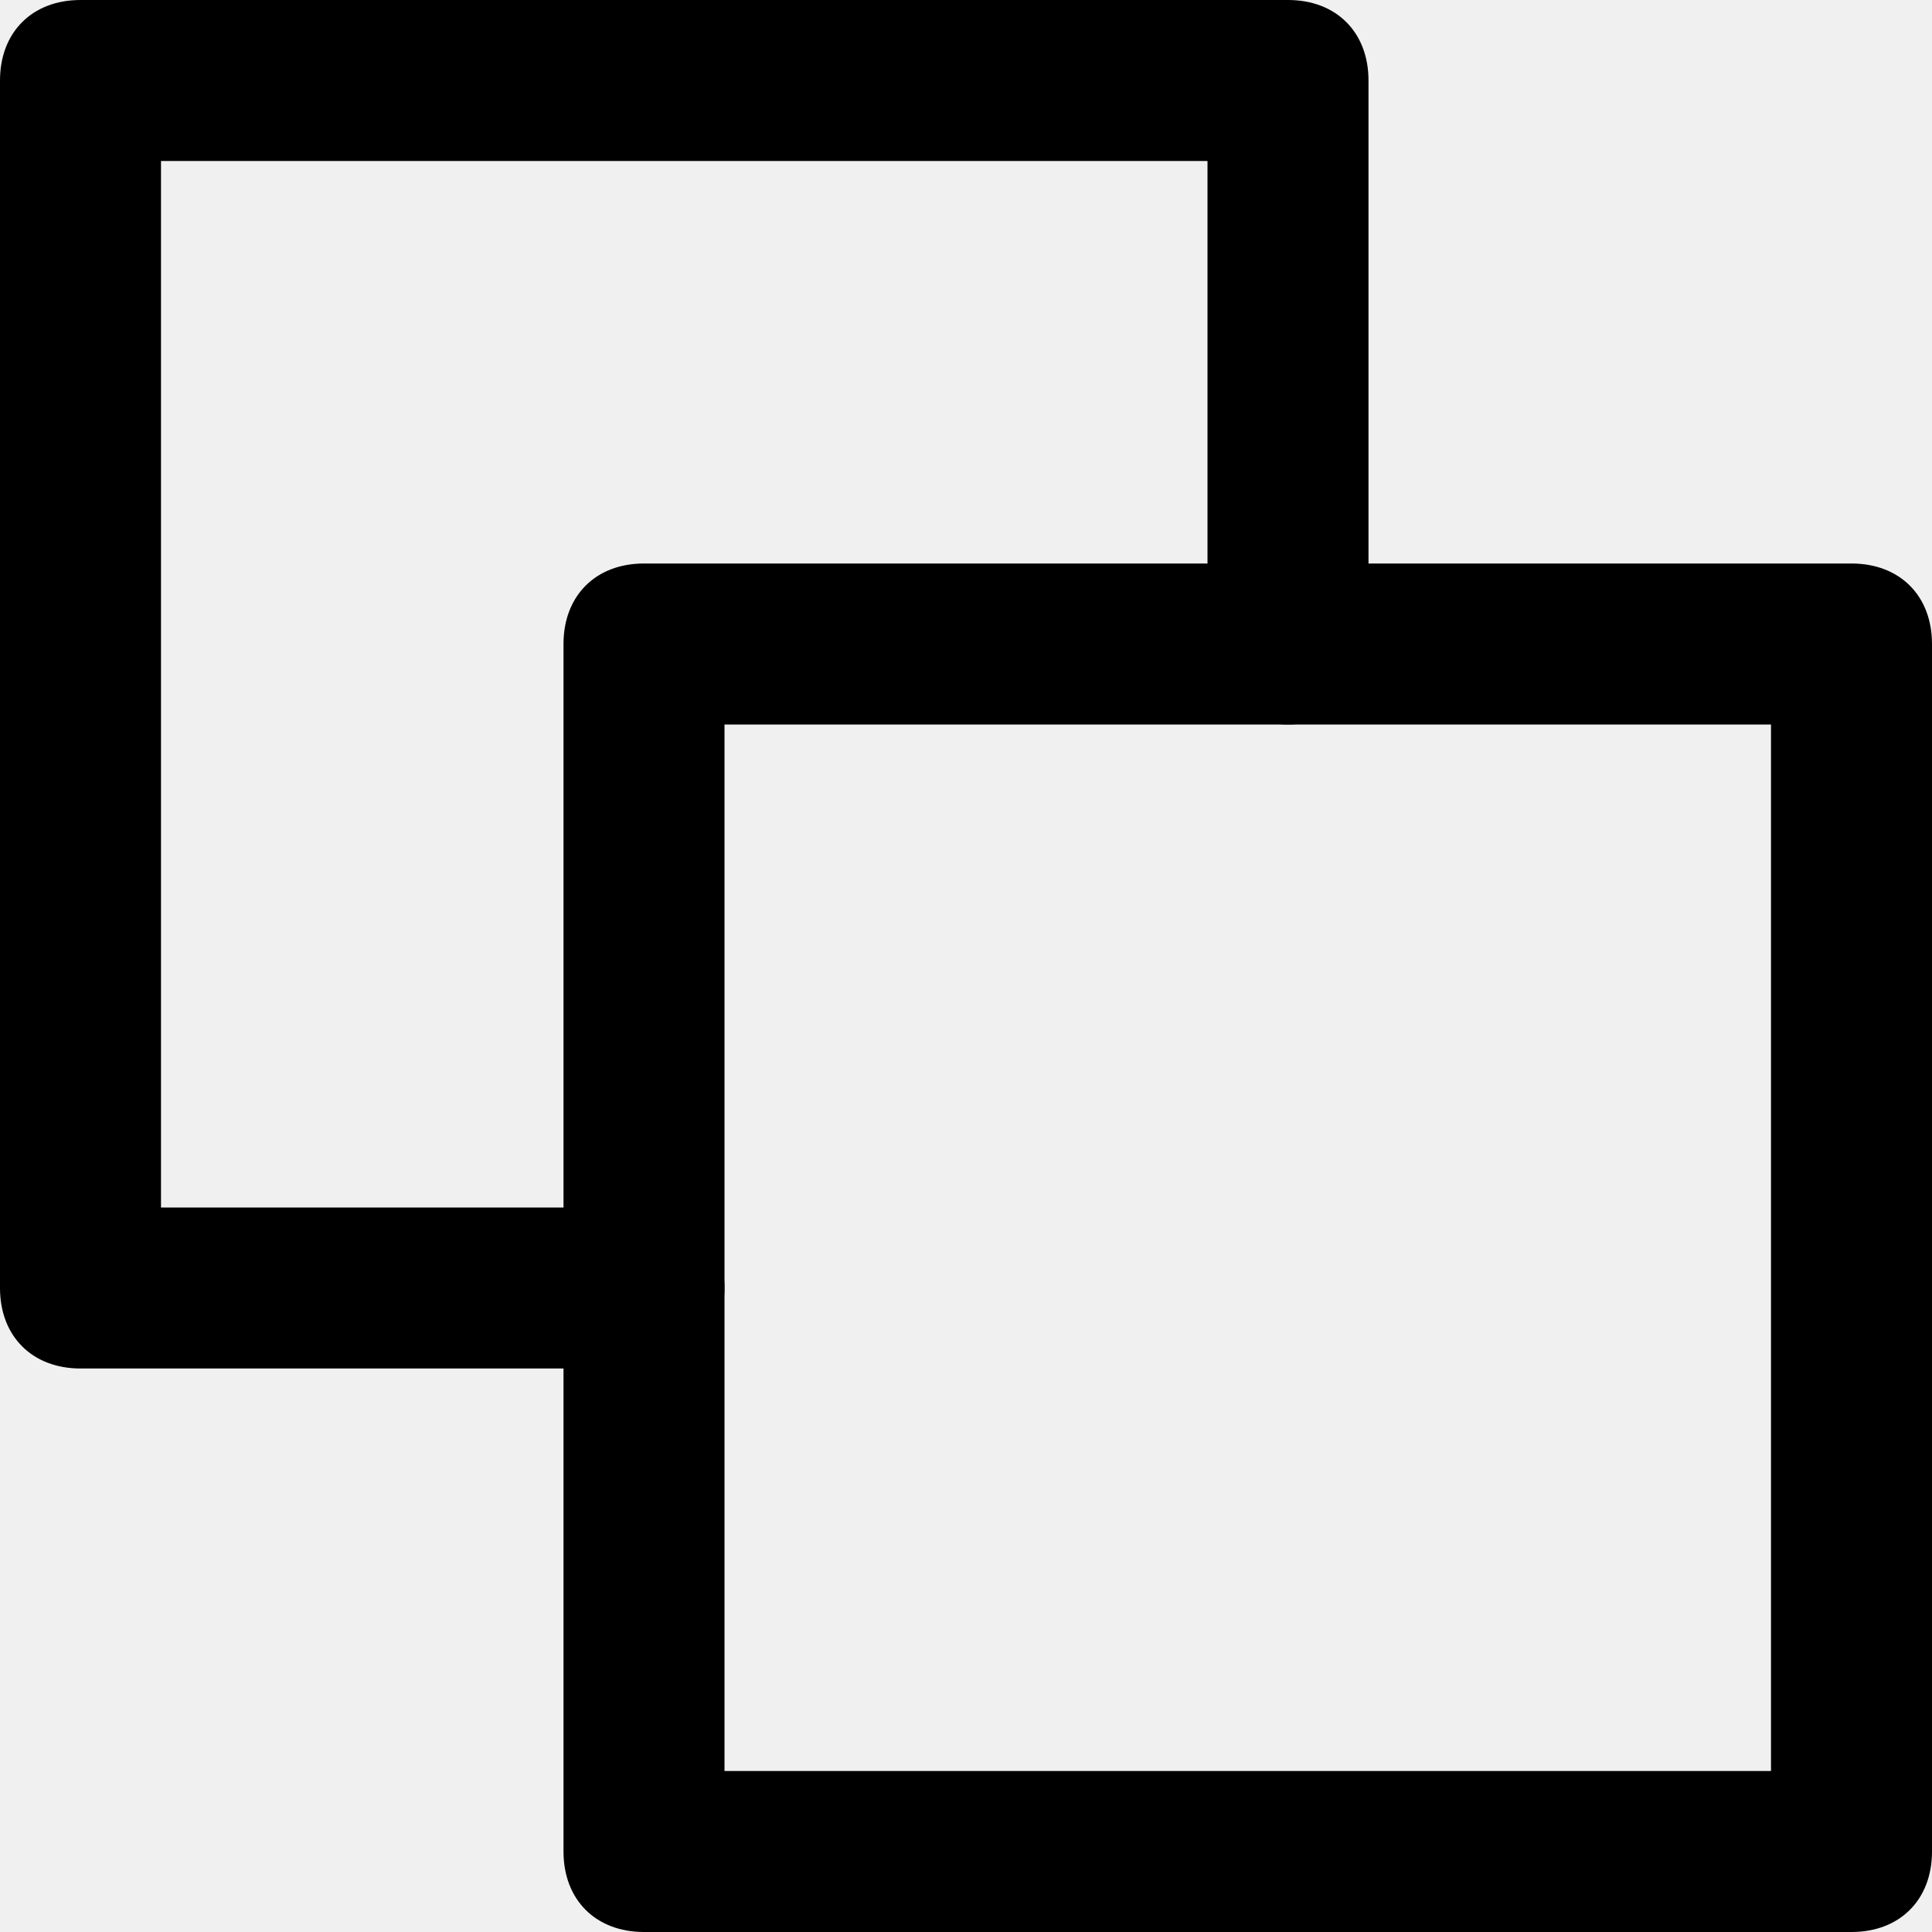
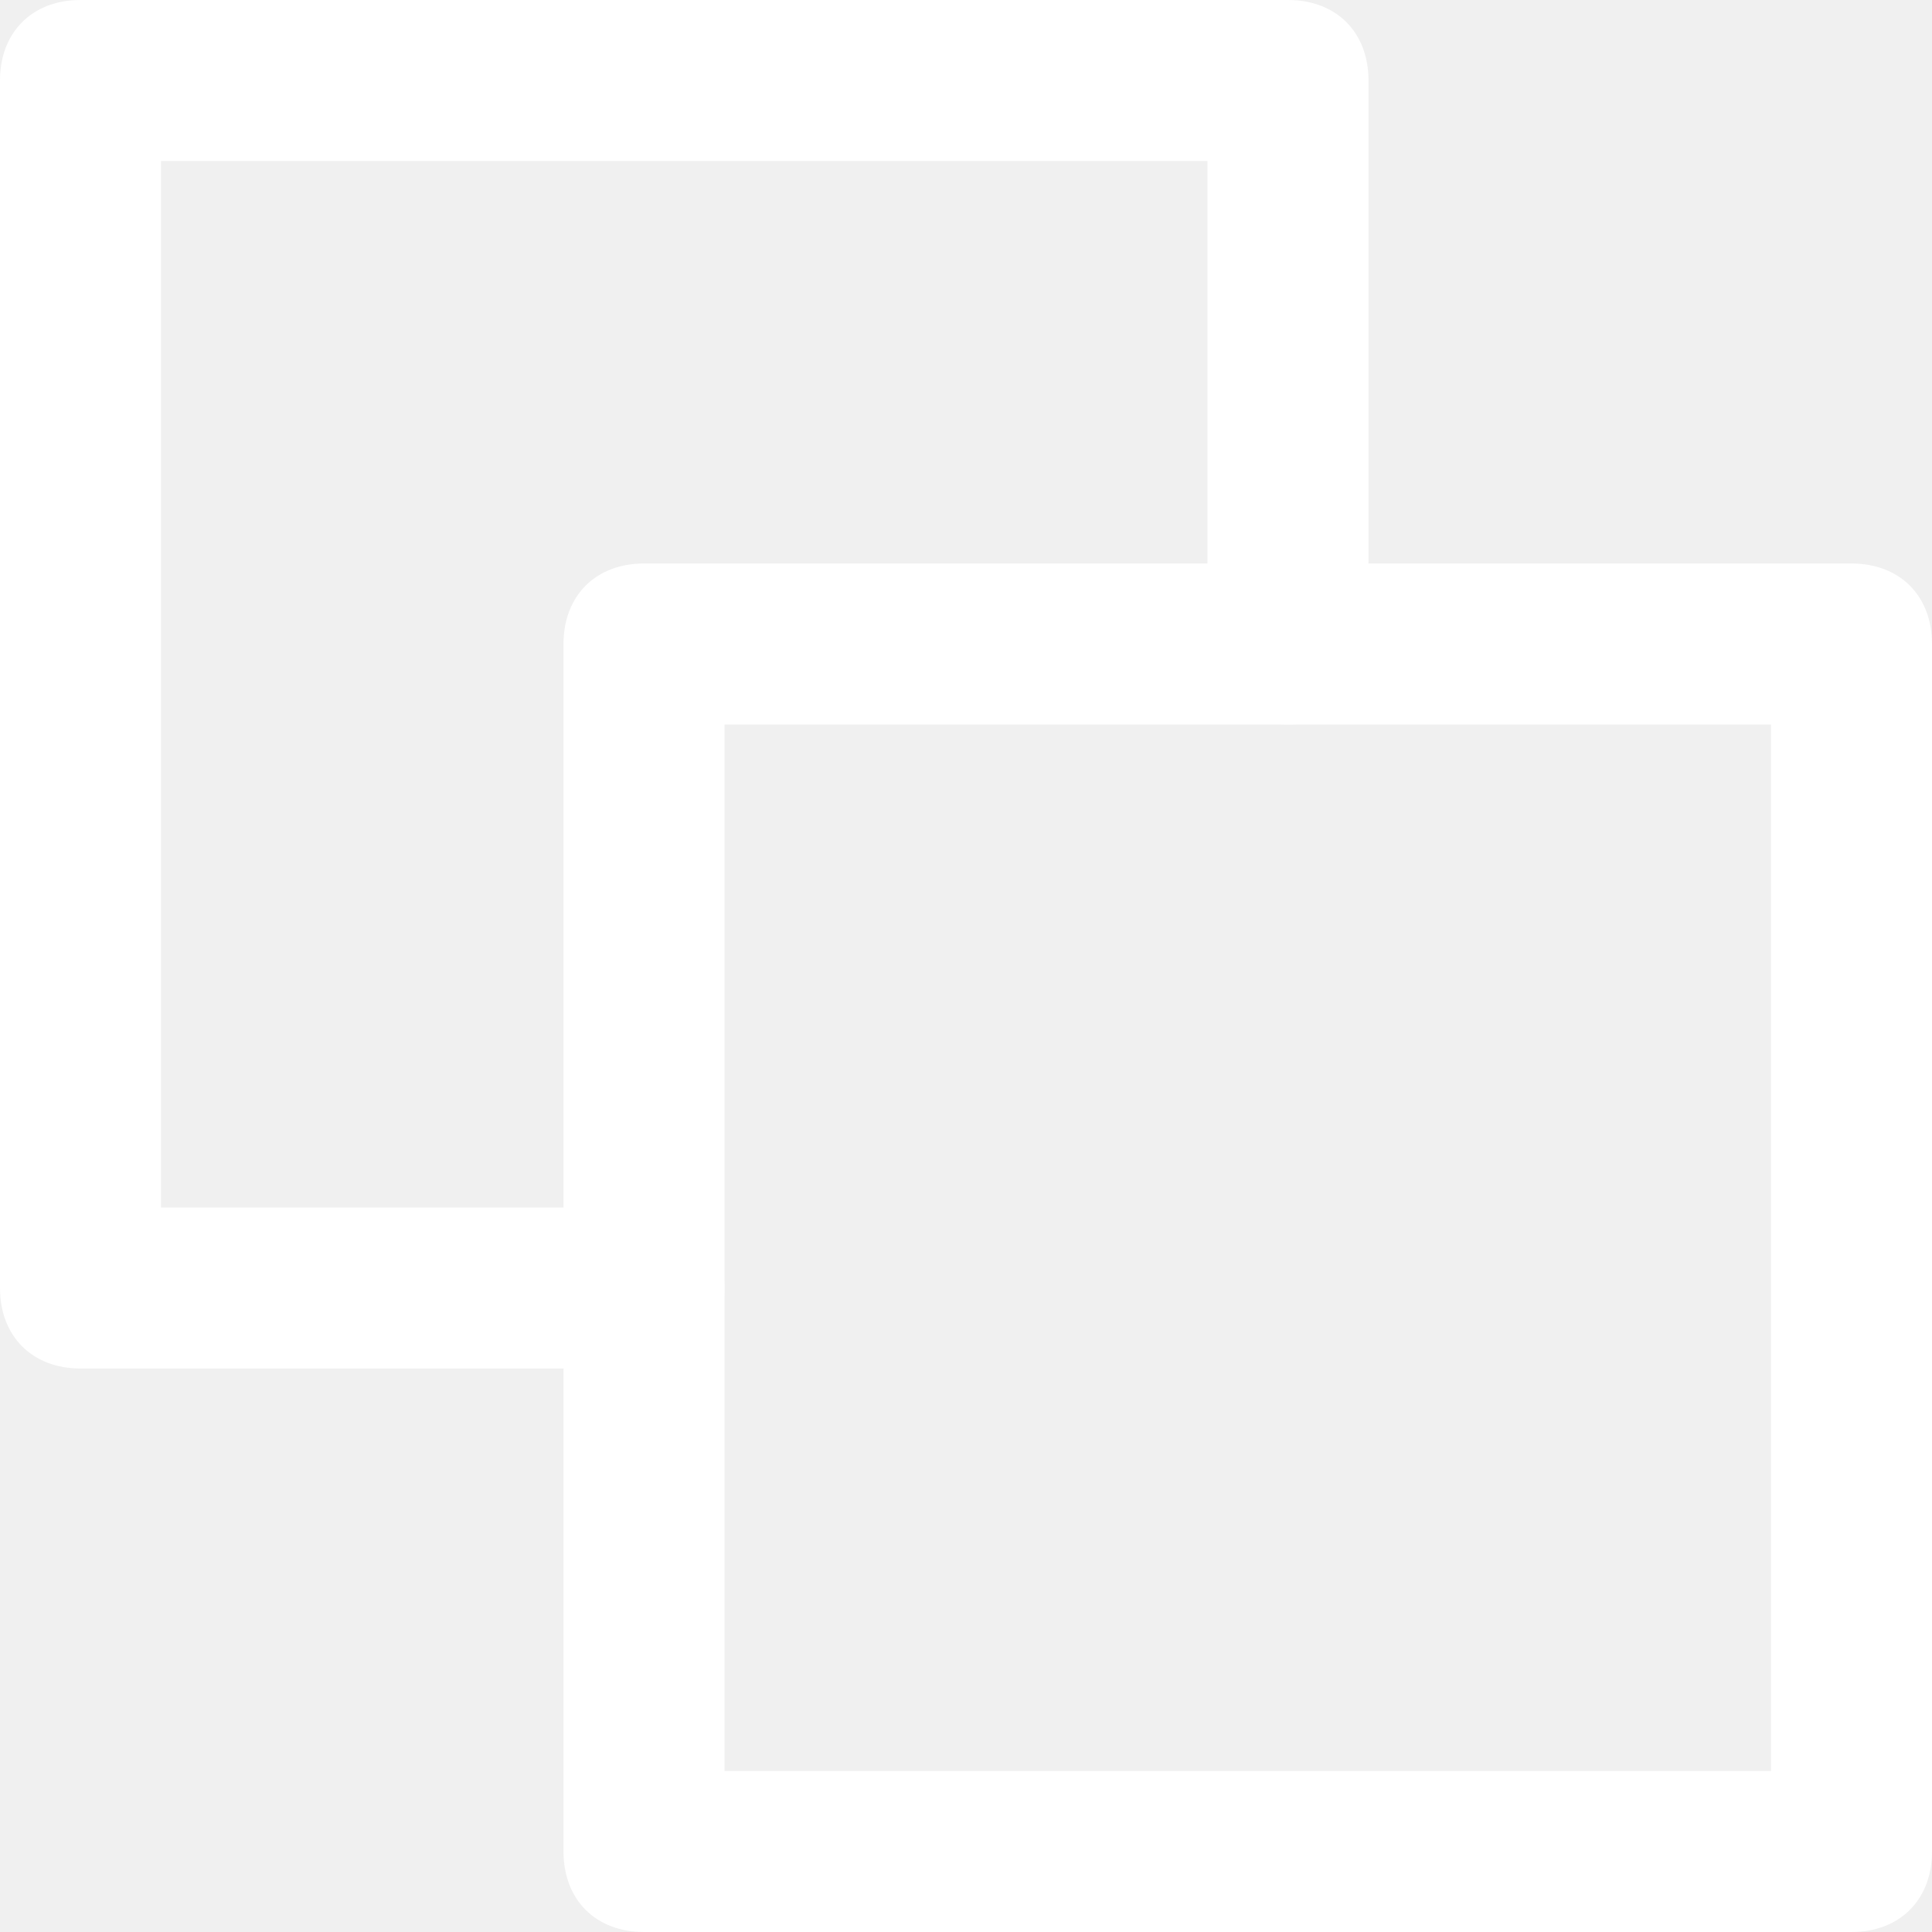
- <svg xmlns="http://www.w3.org/2000/svg" version="1.1" id="Layer_1" x="0px" y="0px" width="24px" height="24px" viewBox="0 0 24 24" enable-background="new 0 0 24 24" xml:space="preserve">
+ <svg xmlns="http://www.w3.org/2000/svg" version="1.1" id="Layer_1" x="0px" y="0px" viewBox="0 0 24 24" style="enable-background:new 0 0 24 24;" xml:space="preserve">
+   <style type="text/css">
+ 	.st0{fill:#FFFFFF;}
+ </style>
  <g>
    <g>
      <g>
-         <path d="M8,17H1c-0.6,0-1-0.4-1-1V1c0-0.6,0.4-1,1-1h15c0.6,0,1,0.4,1,1v7c0,0.6-0.4,1-1,1s-1-0.4-1-1V2H2v13h6c0.6,0,1,0.4,1,1     S8.6,17,8,17z" />
+         <path class="st0" d="M8,17H1c-0.6,0-1-0.4-1-1V1c0-0.6,0.4-1,1-1h15c0.6,0,1,0.4,1,1v7c0,0.6-0.4,1-1,1s-1-0.4-1-1V2H2v13h6     c0.6,0,1,0.4,1,1S8.6,17,8,17z" />
      </g>
    </g>
    <g>
      <g>
-         <path d="M23,24H8c-0.6,0-1-0.4-1-1V8c0-0.6,0.4-1,1-1h15c0.6,0,1,0.4,1,1v15C24,23.6,23.6,24,23,24z M9,22h13V9H9V22z" />
+         <path class="st0" d="M23,24H8c-0.6,0-1-0.4-1-1V8c0-0.6,0.4-1,1-1h15c0.6,0,1,0.4,1,1v15C24,23.6,23.6,24,23,24z M9,22h13V9H9V22     z" />
      </g>
    </g>
  </g>
</svg>
